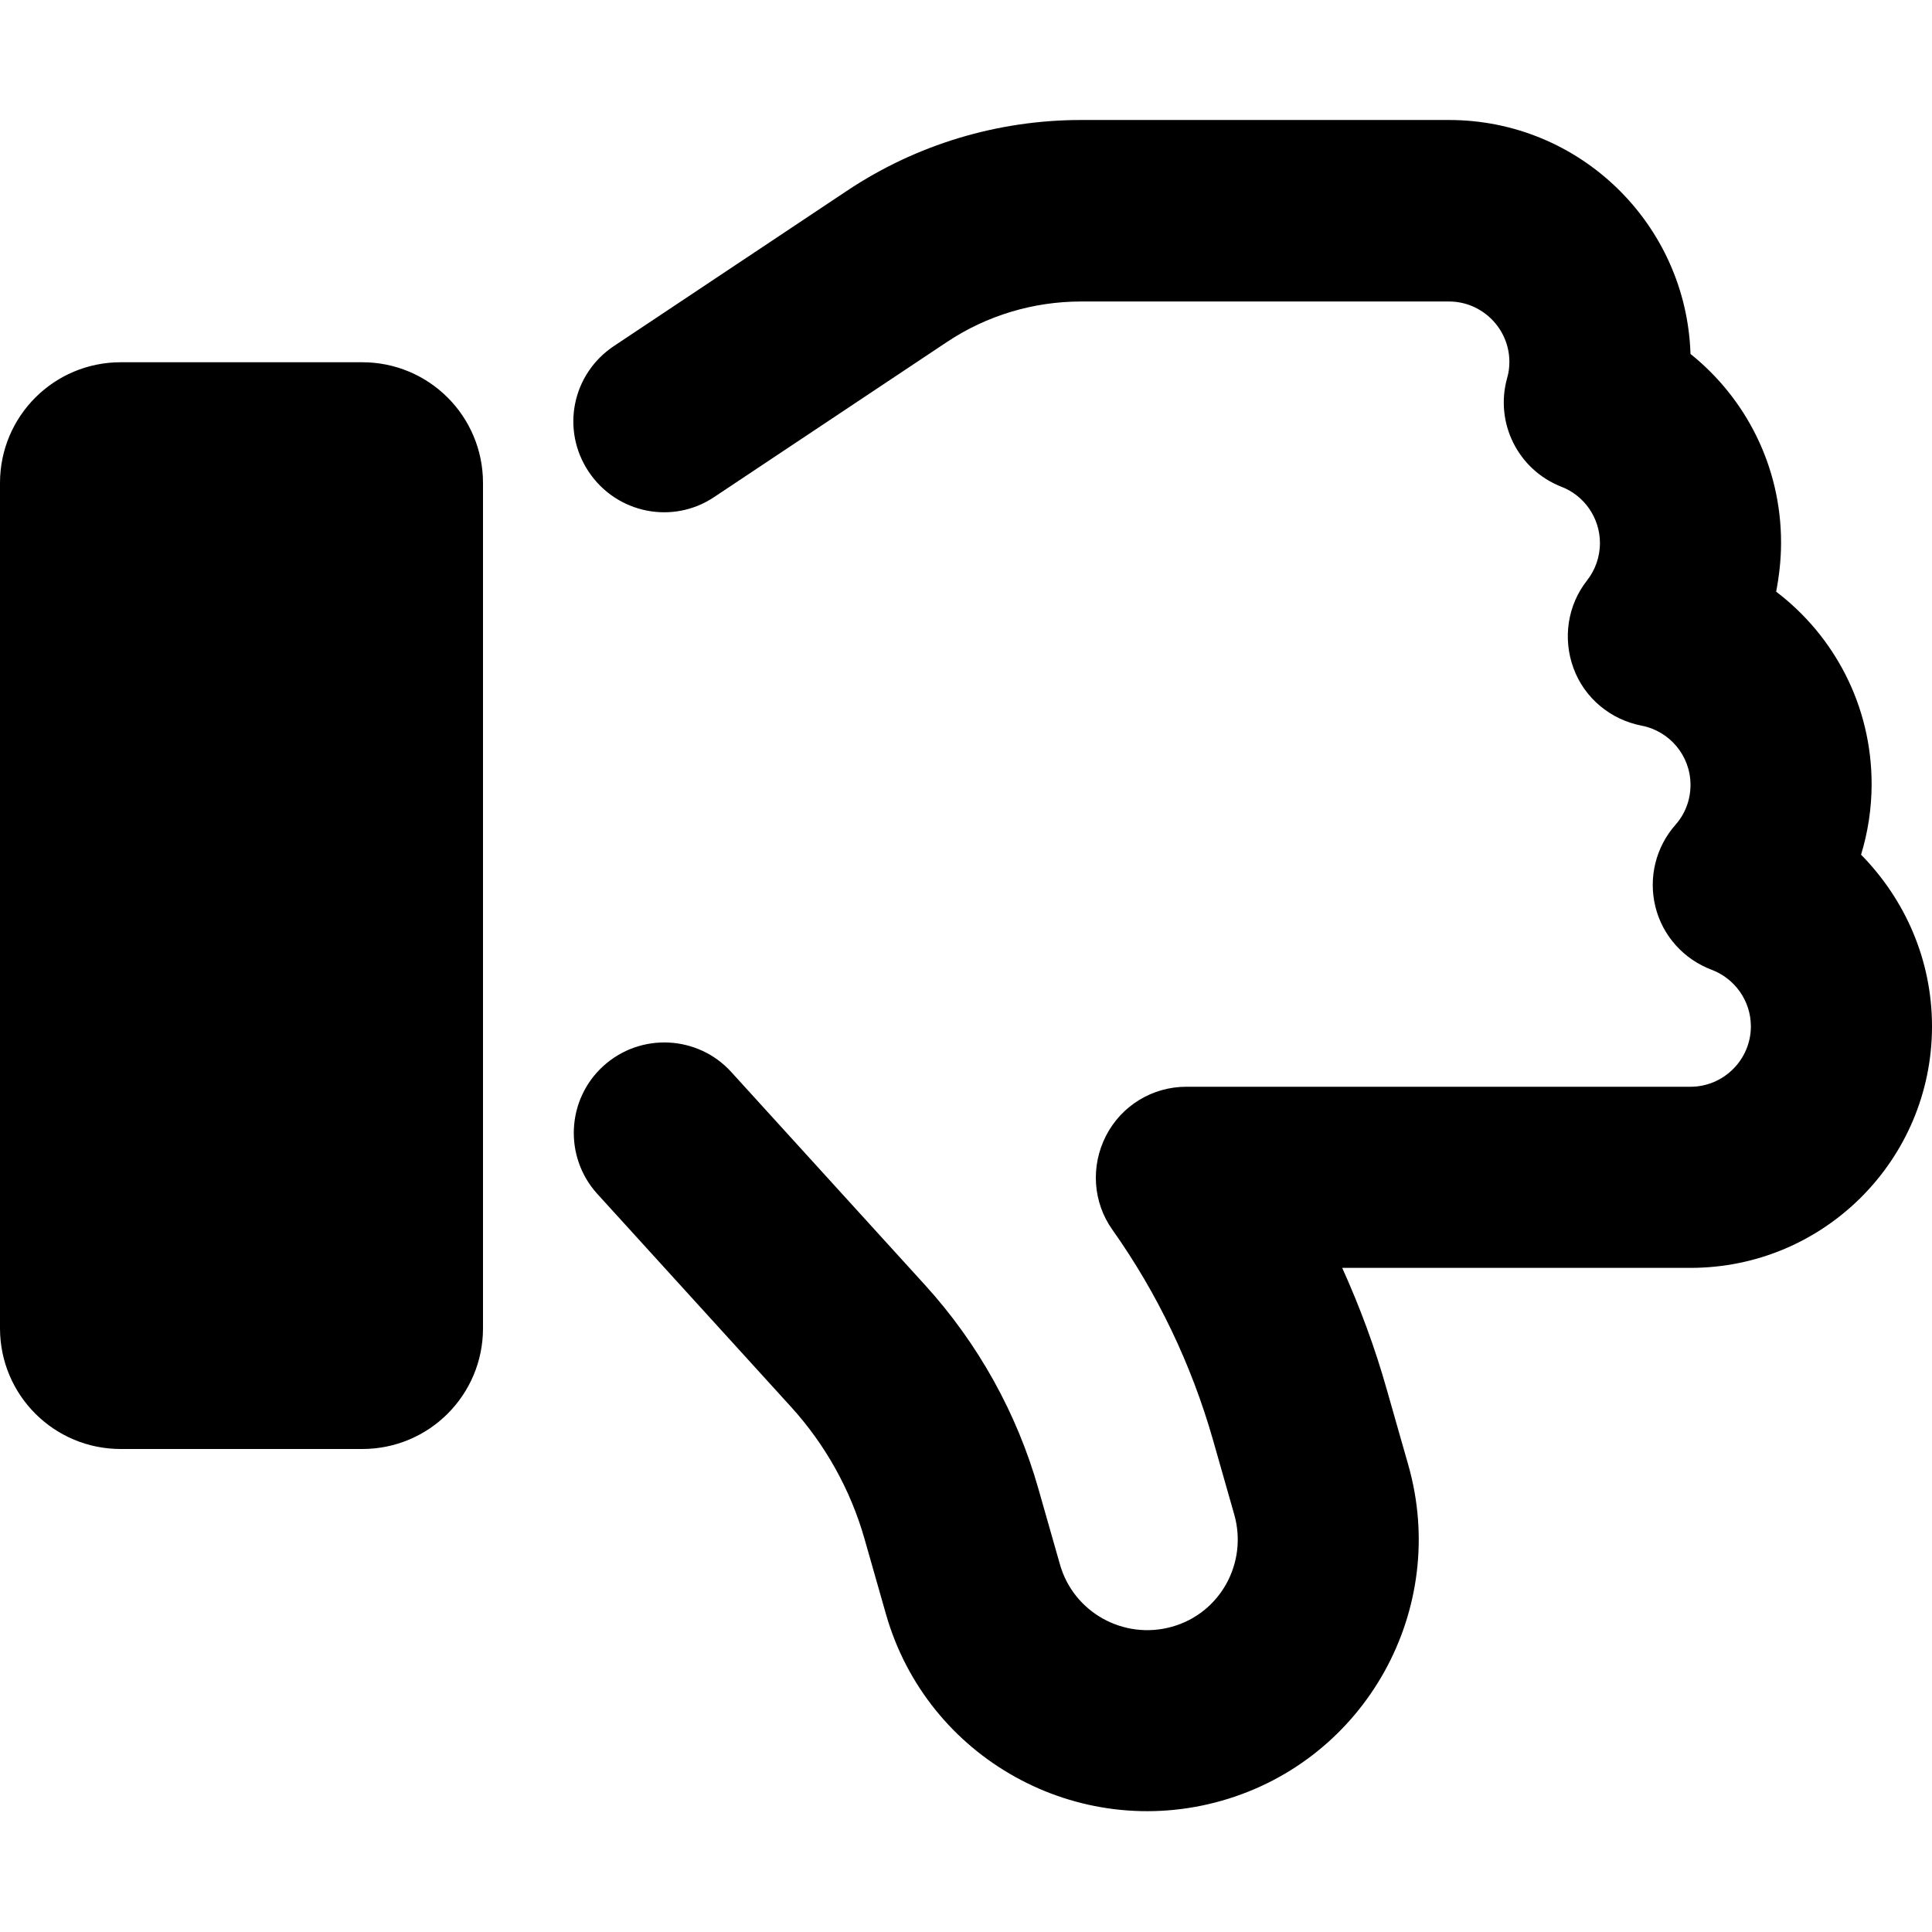
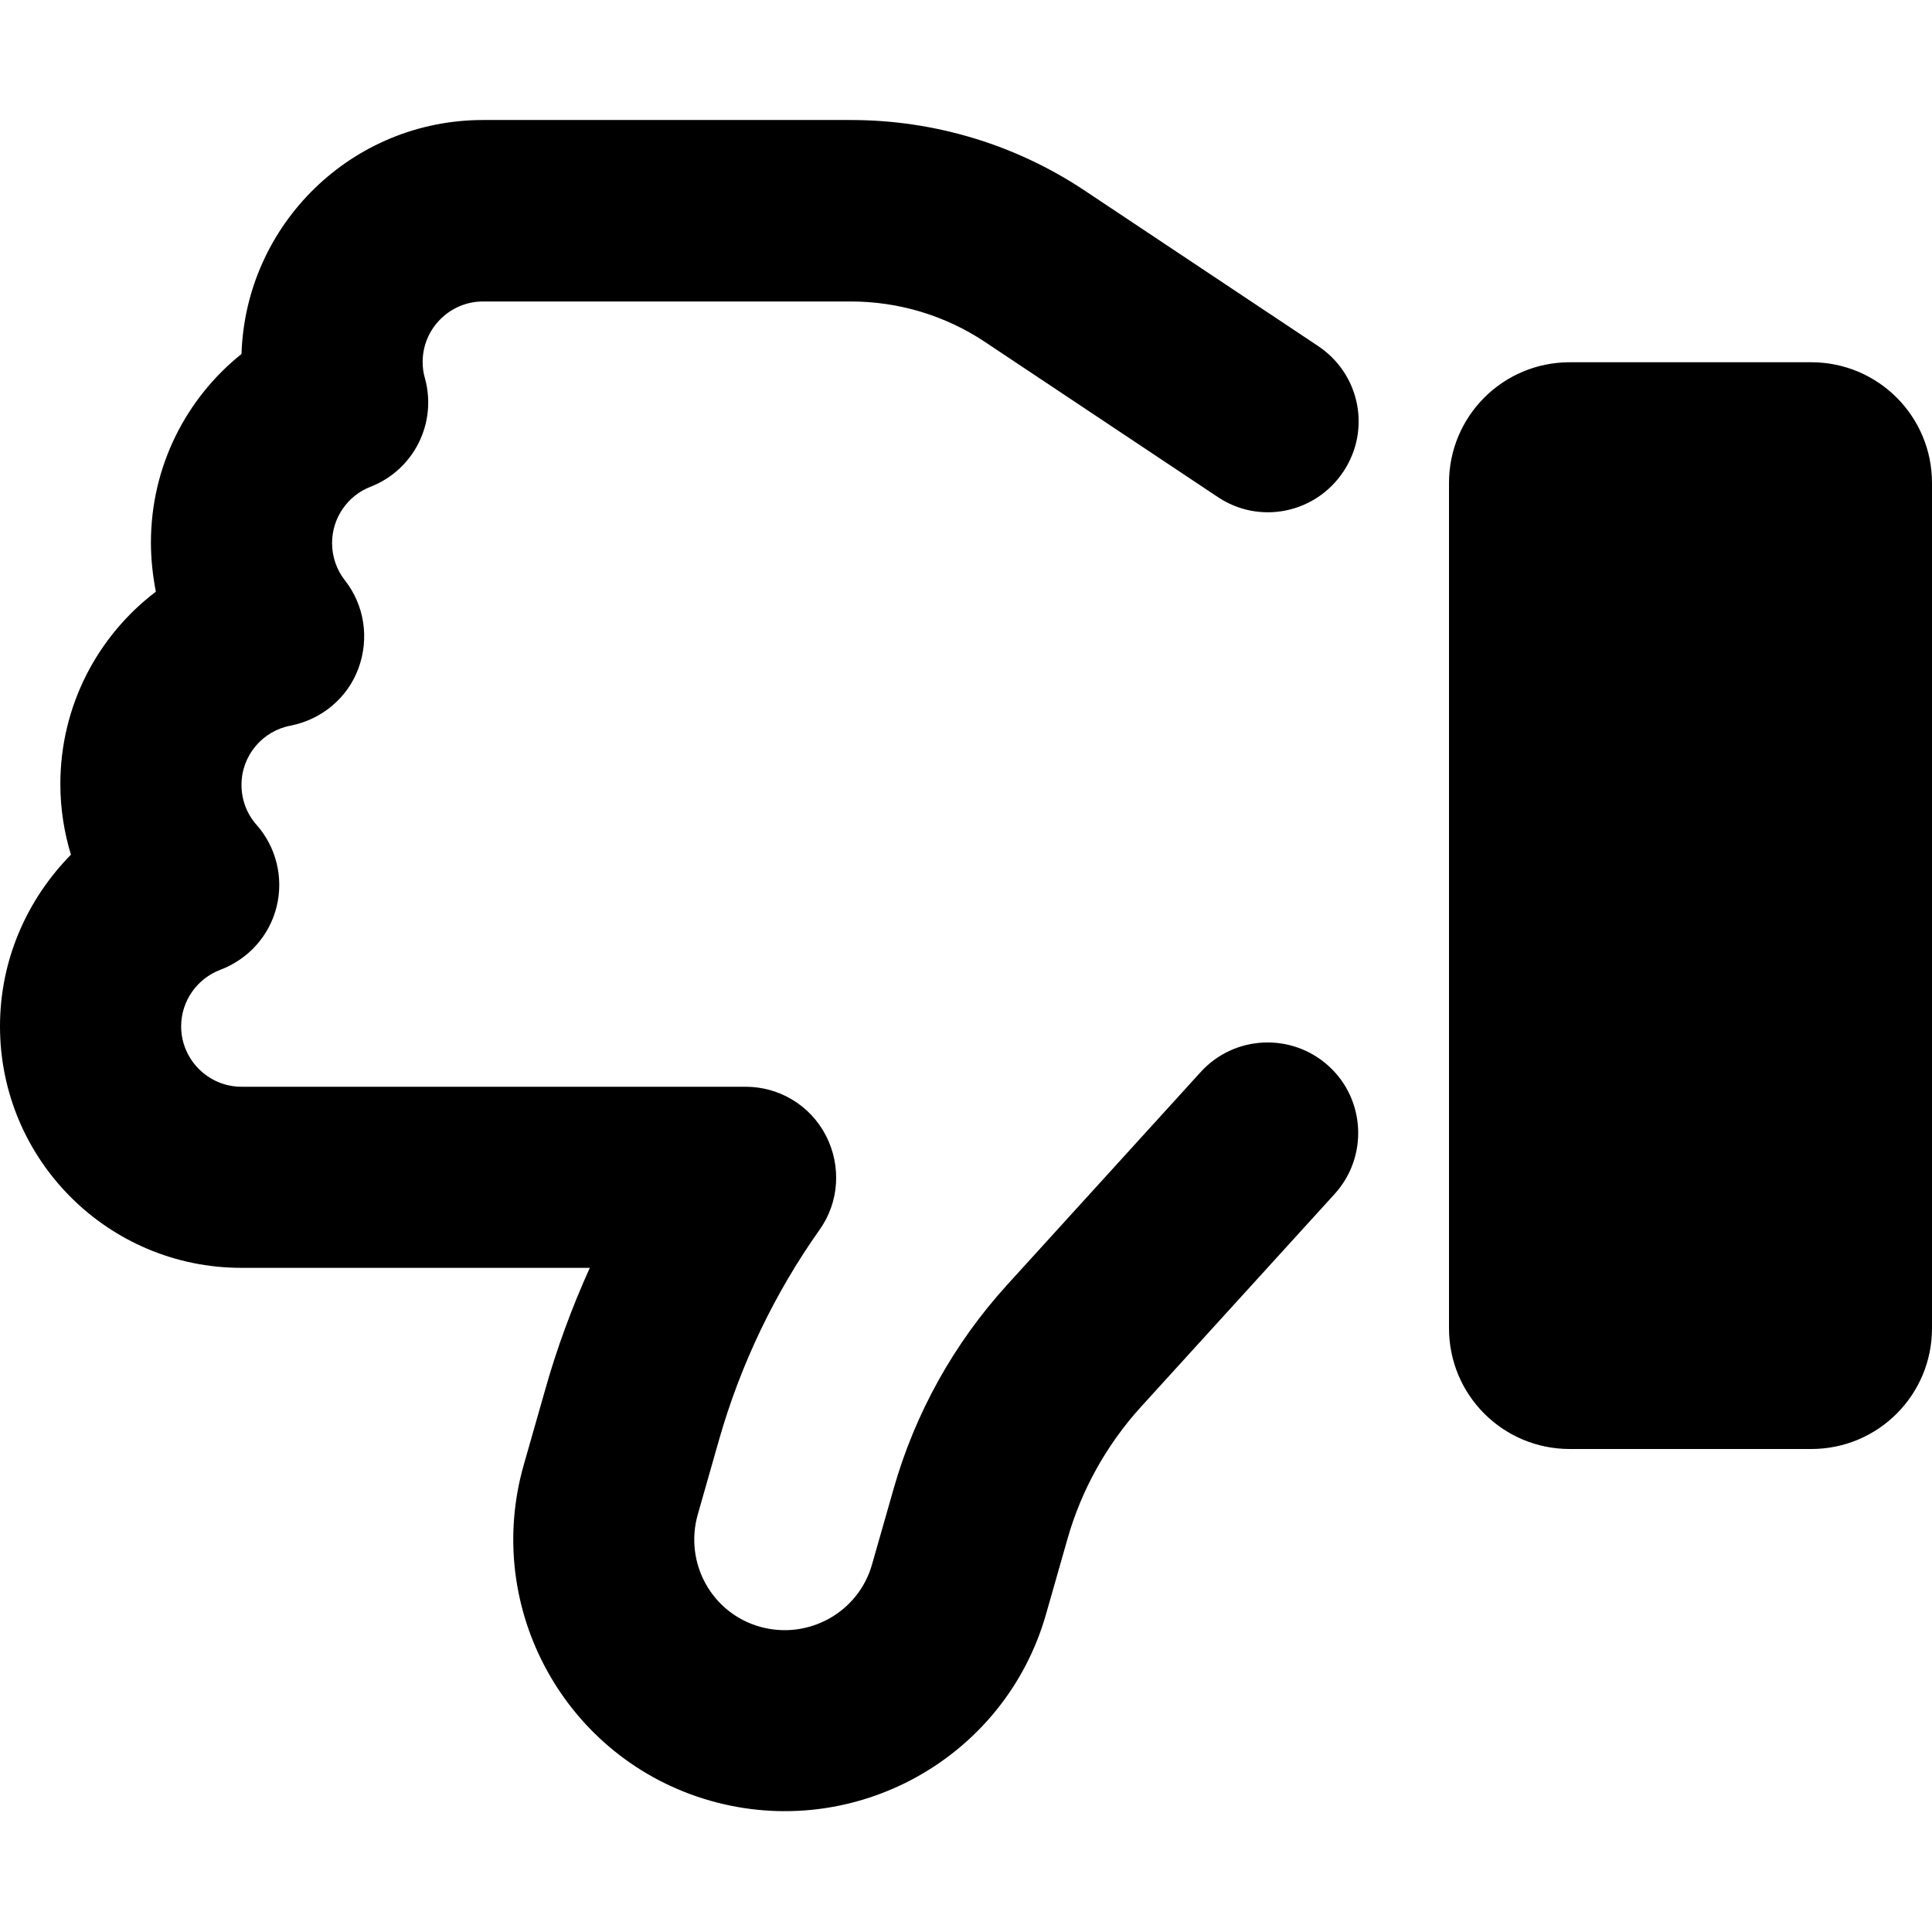
- <svg xmlns="http://www.w3.org/2000/svg" viewBox="0 0 512 512">
-   <path d="M323.8 477.2c-38.2 10.9-78.1-11.2-89-49.4l-5.7-20c-3.7-13-10.4-25-19.5-35l-51.3-56.4c-8.9-9.8-8.2-25 1.6-33.9s25-8.2 33.9 1.6l51.3 56.4c14.1 15.5 24.4 34 30.1 54.1l5.7 20c3.6 12.7 16.9 20.1 29.7 16.5s20.1-16.9 16.5-29.7l-5.7-20c-5.7-19.9-14.7-38.7-26.6-55.5c-5.2-7.3-5.8-16.9-1.7-24.9s12.3-13 21.3-13L448 288c8.8 0 16-7.2 16-16c0-6.8-4.3-12.7-10.4-15c-7.4-2.8-13-9-14.9-16.7s.1-15.8 5.3-21.7c2.5-2.8 4-6.5 4-10.6c0-7.8-5.6-14.3-13-15.7c-8.2-1.6-15.1-7.3-18-15.2s-1.6-16.7 3.6-23.3c2.1-2.7 3.4-6.1 3.4-9.9c0-6.7-4.2-12.6-10.2-14.9c-11.5-4.5-17.7-16.9-14.4-28.8c.4-1.3 .6-2.8 .6-4.3c0-8.8-7.2-16-16-16H286.5c-12.6 0-25 3.7-35.5 10.7l-61.7 41.1c-11 7.4-25.9 4.4-33.3-6.7s-4.4-25.9 6.7-33.3l61.7-41.1c18.4-12.3 40-18.8 62.1-18.8H384c34.7 0 62.9 27.6 64 62c14.6 11.7 24 29.7 24 50c0 4.5-.5 8.8-1.3 13c15.4 11.7 25.3 30.2 25.3 51c0 6.5-1 12.8-2.8 18.7C504.8 238.3 512 254.3 512 272c0 35.3-28.6 64-64 64l-92.3 0c4.7 10.4 8.7 21.2 11.8 32.2l5.7 20c10.9 38.2-11.2 78.1-49.4 89zM32 384c-17.7 0-32-14.3-32-32V128c0-17.7 14.3-32 32-32H96c17.7 0 32 14.3 32 32V352c0 17.7-14.3 32-32 32H32z" />
+ <svg xmlns="http://www.w3.org/2000/svg" width="42" height="42" viewBox="0 0 42 42" fill="none">
+   <path d="M15.438 39.145C18.572 40.039 21.845 38.227 22.739 35.093L23.207 33.452C23.51 32.386 24.06 31.402 24.806 30.581L29.015 25.955C29.744 25.151 29.687 23.904 28.883 23.174C28.079 22.444 26.832 22.501 26.102 23.305L21.894 27.932C20.738 29.203 19.893 30.721 19.425 32.37L18.957 34.01C18.662 35.052 17.571 35.659 16.521 35.364C15.471 35.068 14.872 33.977 15.168 32.927L15.635 31.287C16.103 29.654 16.841 28.112 17.817 26.734C18.244 26.135 18.293 25.348 17.957 24.691C17.62 24.035 16.948 23.625 16.209 23.625H5.25C4.528 23.625 3.938 23.034 3.938 22.312C3.938 21.755 4.29 21.271 4.791 21.082C5.398 20.852 5.857 20.344 6.013 19.712C6.169 19.081 6.005 18.416 5.578 17.932C5.373 17.702 5.25 17.399 5.25 17.062C5.25 16.423 5.709 15.889 6.316 15.775C6.989 15.643 7.555 15.176 7.793 14.528C8.031 13.88 7.924 13.158 7.498 12.616C7.325 12.395 7.219 12.116 7.219 11.804C7.219 11.255 7.563 10.771 8.055 10.582C8.999 10.213 9.507 9.196 9.237 8.22C9.204 8.113 9.188 7.99 9.188 7.867C9.188 7.145 9.778 6.554 10.5 6.554H18.498C19.532 6.554 20.549 6.858 21.41 7.432L26.471 10.803C27.374 11.411 28.596 11.165 29.203 10.254C29.81 9.343 29.564 8.129 28.654 7.522L23.592 4.151C22.083 3.142 20.311 2.609 18.498 2.609H10.5C7.654 2.609 5.34 4.873 5.25 7.695C4.052 8.654 3.281 10.131 3.281 11.796C3.281 12.165 3.322 12.518 3.388 12.863C2.125 13.822 1.312 15.34 1.312 17.046C1.312 17.579 1.395 18.096 1.542 18.58C0.591 19.548 0 20.86 0 22.312C0 25.208 2.346 27.562 5.25 27.562H12.822C12.436 28.416 12.108 29.302 11.854 30.204L11.386 31.845C10.492 34.978 12.305 38.251 15.438 39.145ZM39.375 31.5C40.827 31.5 42 30.327 42 28.875V10.5C42 9.048 40.827 7.875 39.375 7.875H34.125C32.673 7.875 31.5 9.048 31.5 10.5V28.875C31.5 30.327 32.673 31.5 34.125 31.5H39.375Z" fill="black" />
</svg>
